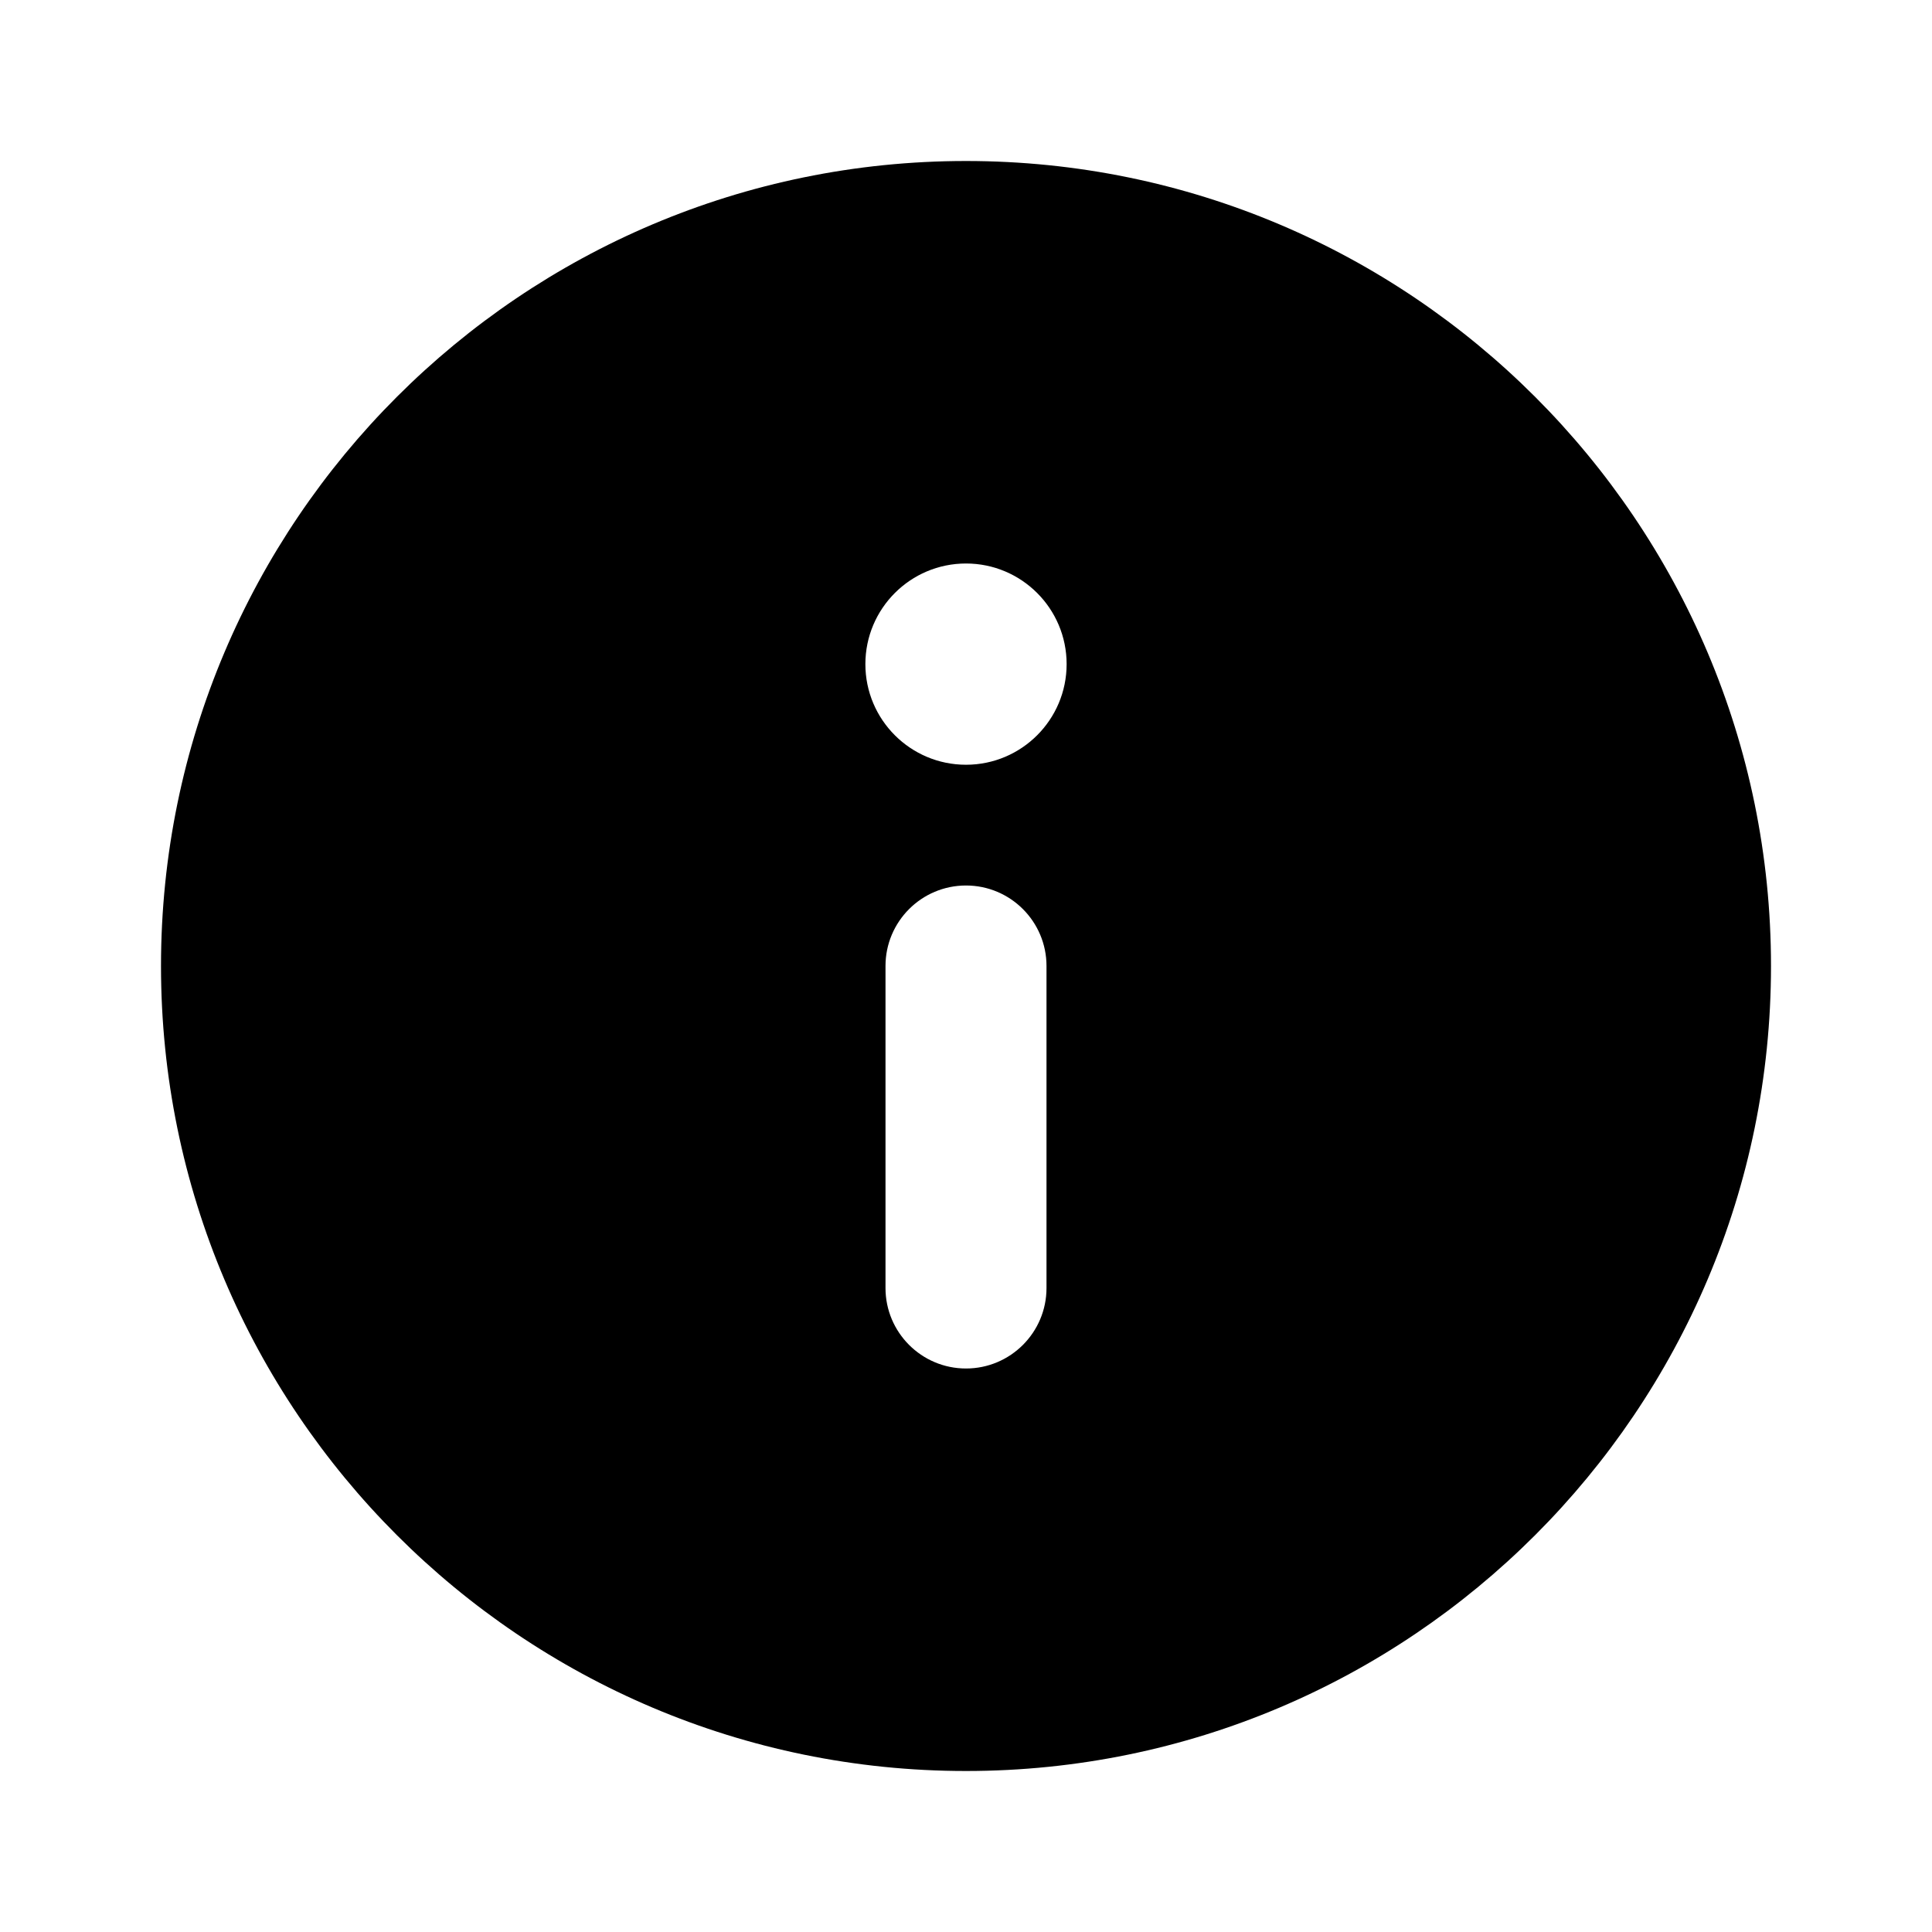
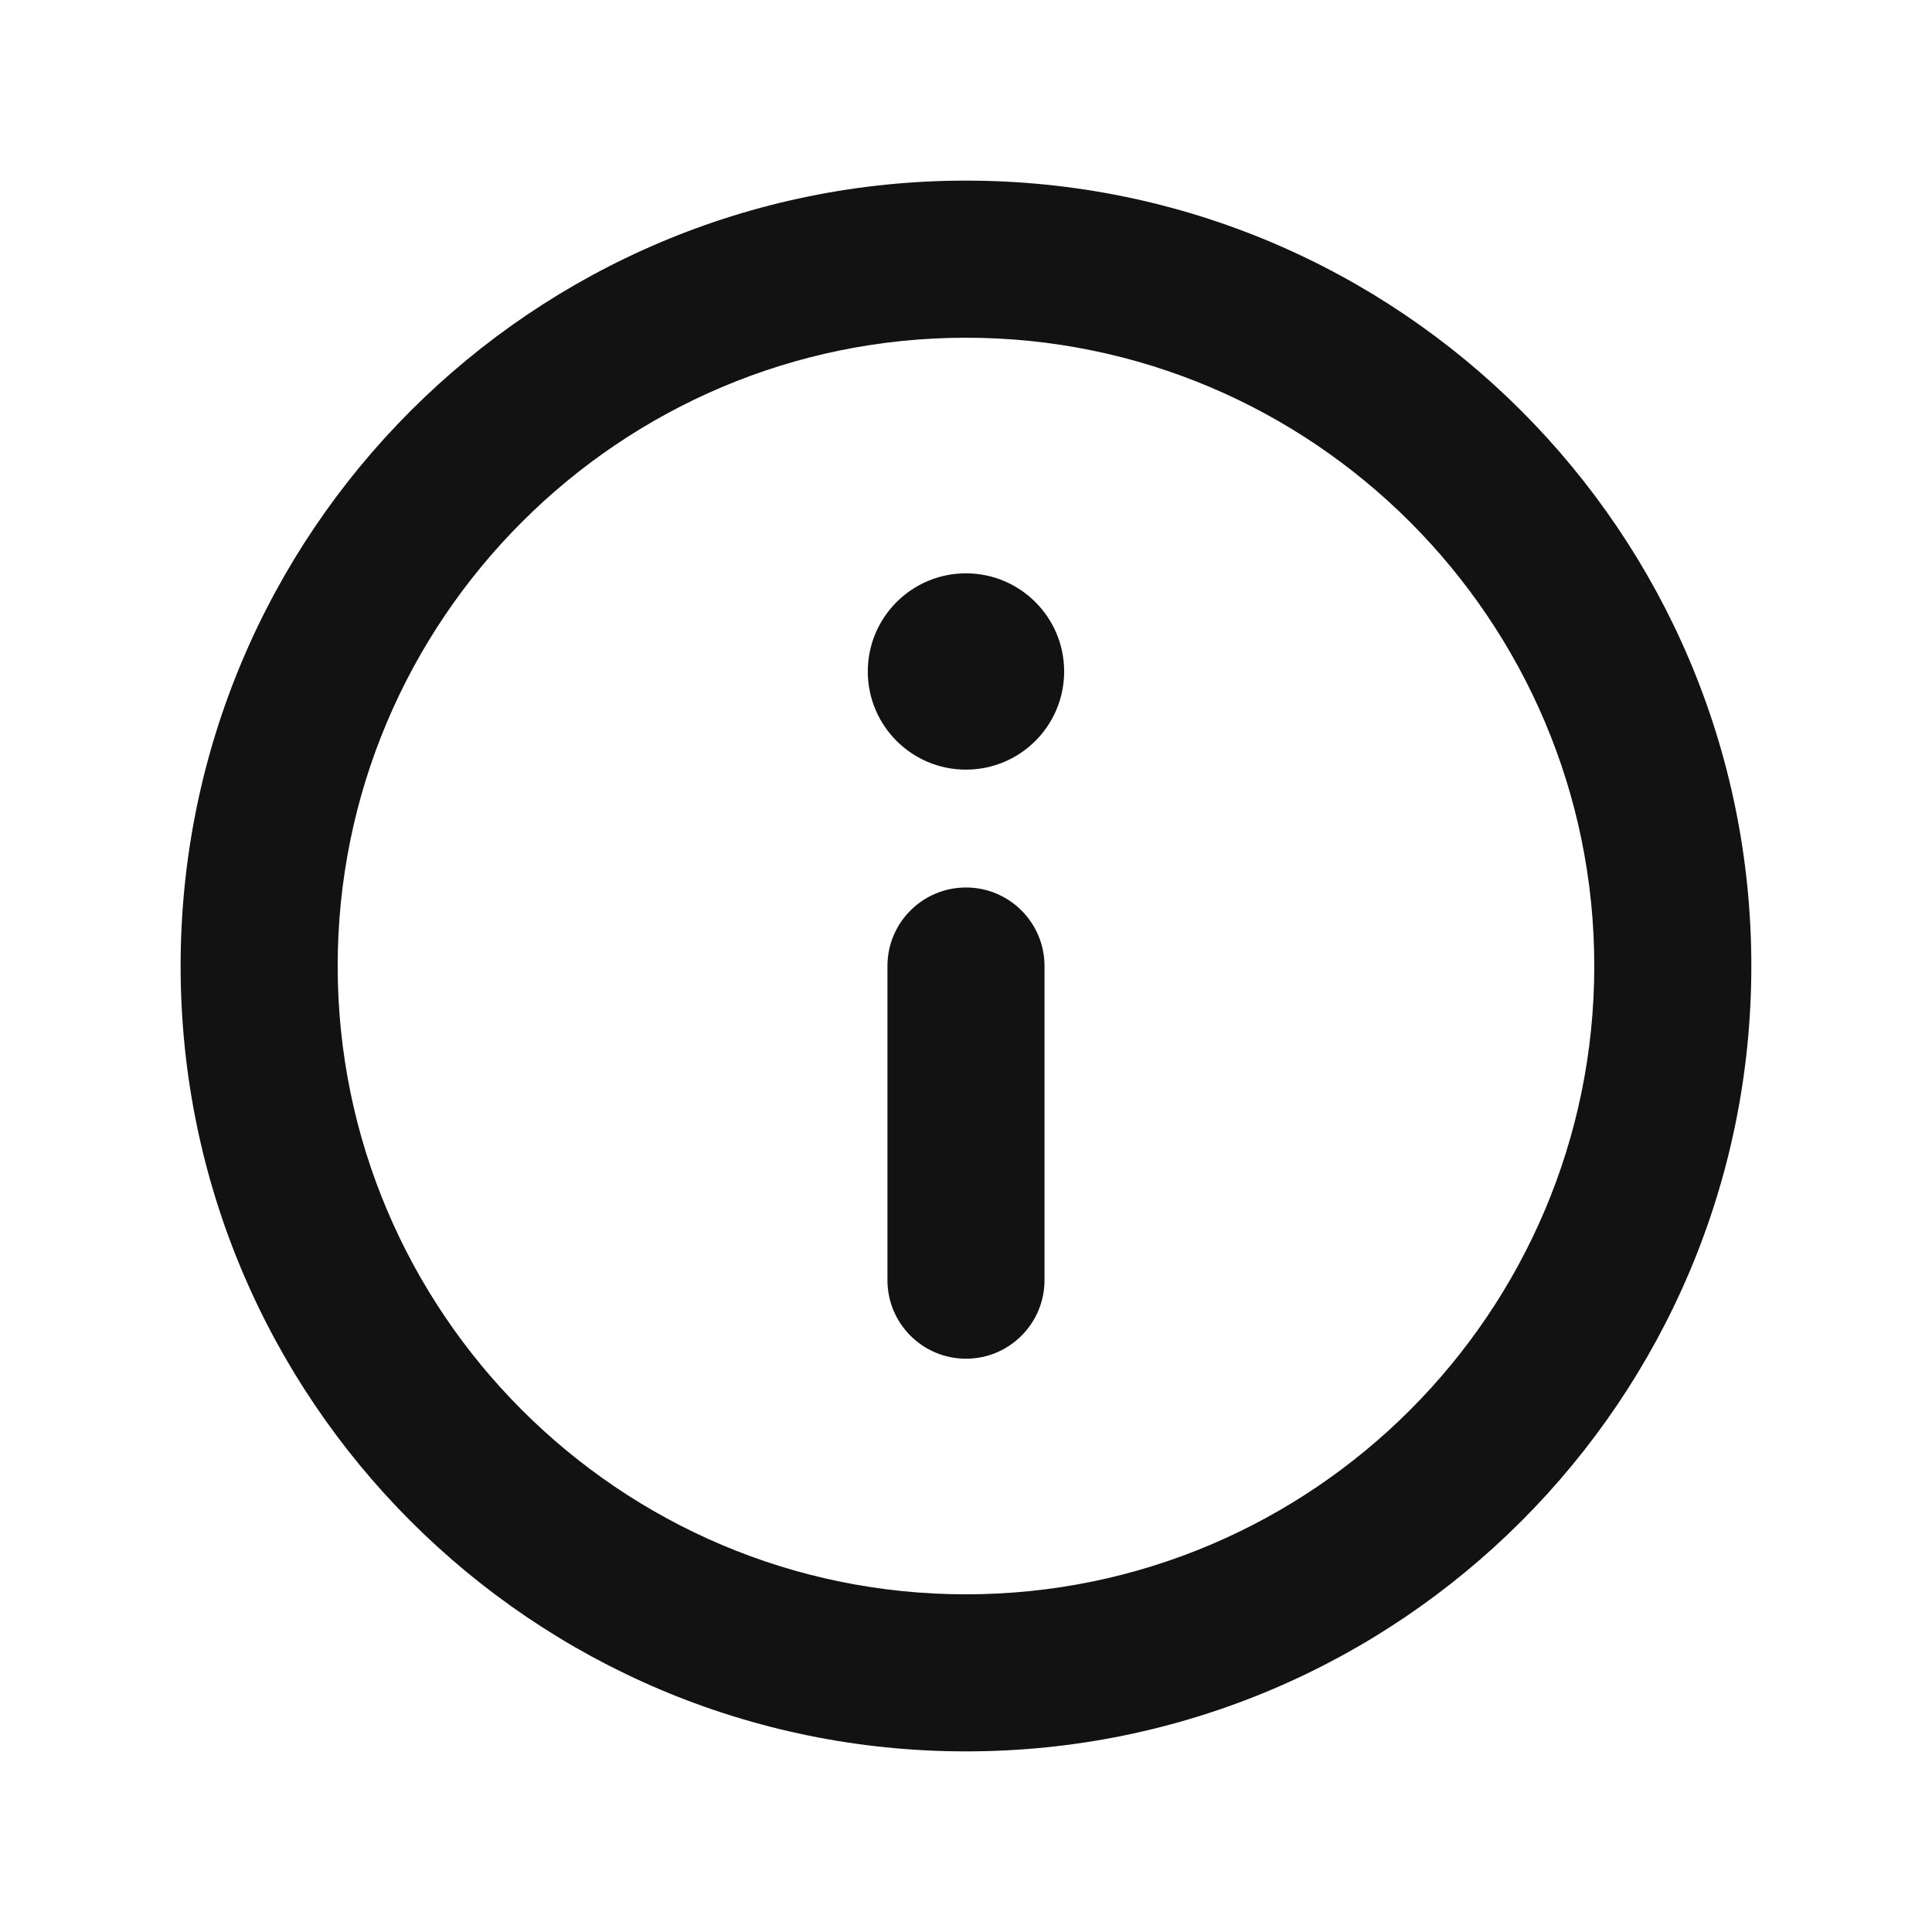
- <svg xmlns="http://www.w3.org/2000/svg" width="24" height="24" viewBox="0 0 24 24">
-   <path fill-rule="evenodd" clip-rule="evenodd" d="M2 12C2 6.48 6.48 2 12 2C17.52 2 22 6.48 22 12C22 17.52 17.52 22 12 22C6.48 22 2 17.52 2 12ZM12 9.5C12.69 9.5 13.25 8.94 13.25 8.25C13.25 7.56 12.69 7 12 7C11.31 7 10.75 7.56 10.75 8.25C10.75 8.94 11.31 9.5 12 9.5ZM11 12C11 11.448 11.448 11 12 11C12.552 11 13 11.448 13 12V16C13 16.552 12.552 17 12 17C11.448 17 11 16.552 11 16V12Z" />
+ <svg xmlns="http://www.w3.org/2000/svg" width="24" height="24" viewBox="0 0 41 40" fill="none">
+   <g id="grv-info">
+     <path id="Vector" d="M22.583 13.75C22.583 14.901 21.65 15.833 20.499 15.833C19.349 15.833 18.416 14.901 18.416 13.75C18.416 12.6 19.349 11.667 20.499 11.667C21.65 11.667 22.583 12.6 22.583 13.75Z" fill="#121212" />
+     <path id="Vector_2" fill-rule="evenodd" clip-rule="evenodd" d="M3.833 20C3.833 10.8 11.3 3.333 20.5 3.333C29.7 3.333 37.166 10.8 37.166 20C37.166 29.2 29.7 36.667 20.5 36.667C11.3 36.667 3.833 29.2 3.833 20ZM7.166 20C7.166 27.35 13.15 33.334 20.5 33.334C27.85 33.334 33.833 27.35 33.833 20C33.833 12.65 27.85 6.667 20.5 6.667C13.15 6.667 7.166 12.65 7.166 20Z" fill="#121212" />
+     <path id="Vector_3" d="M18.833 20C18.833 19.08 19.579 18.334 20.5 18.334C21.42 18.334 22.166 19.08 22.166 20V26.667C22.166 27.587 21.42 28.334 20.5 28.334C19.579 28.334 18.833 27.587 18.833 26.667V20Z" fill="#121212" />
+   </g>
</svg>
